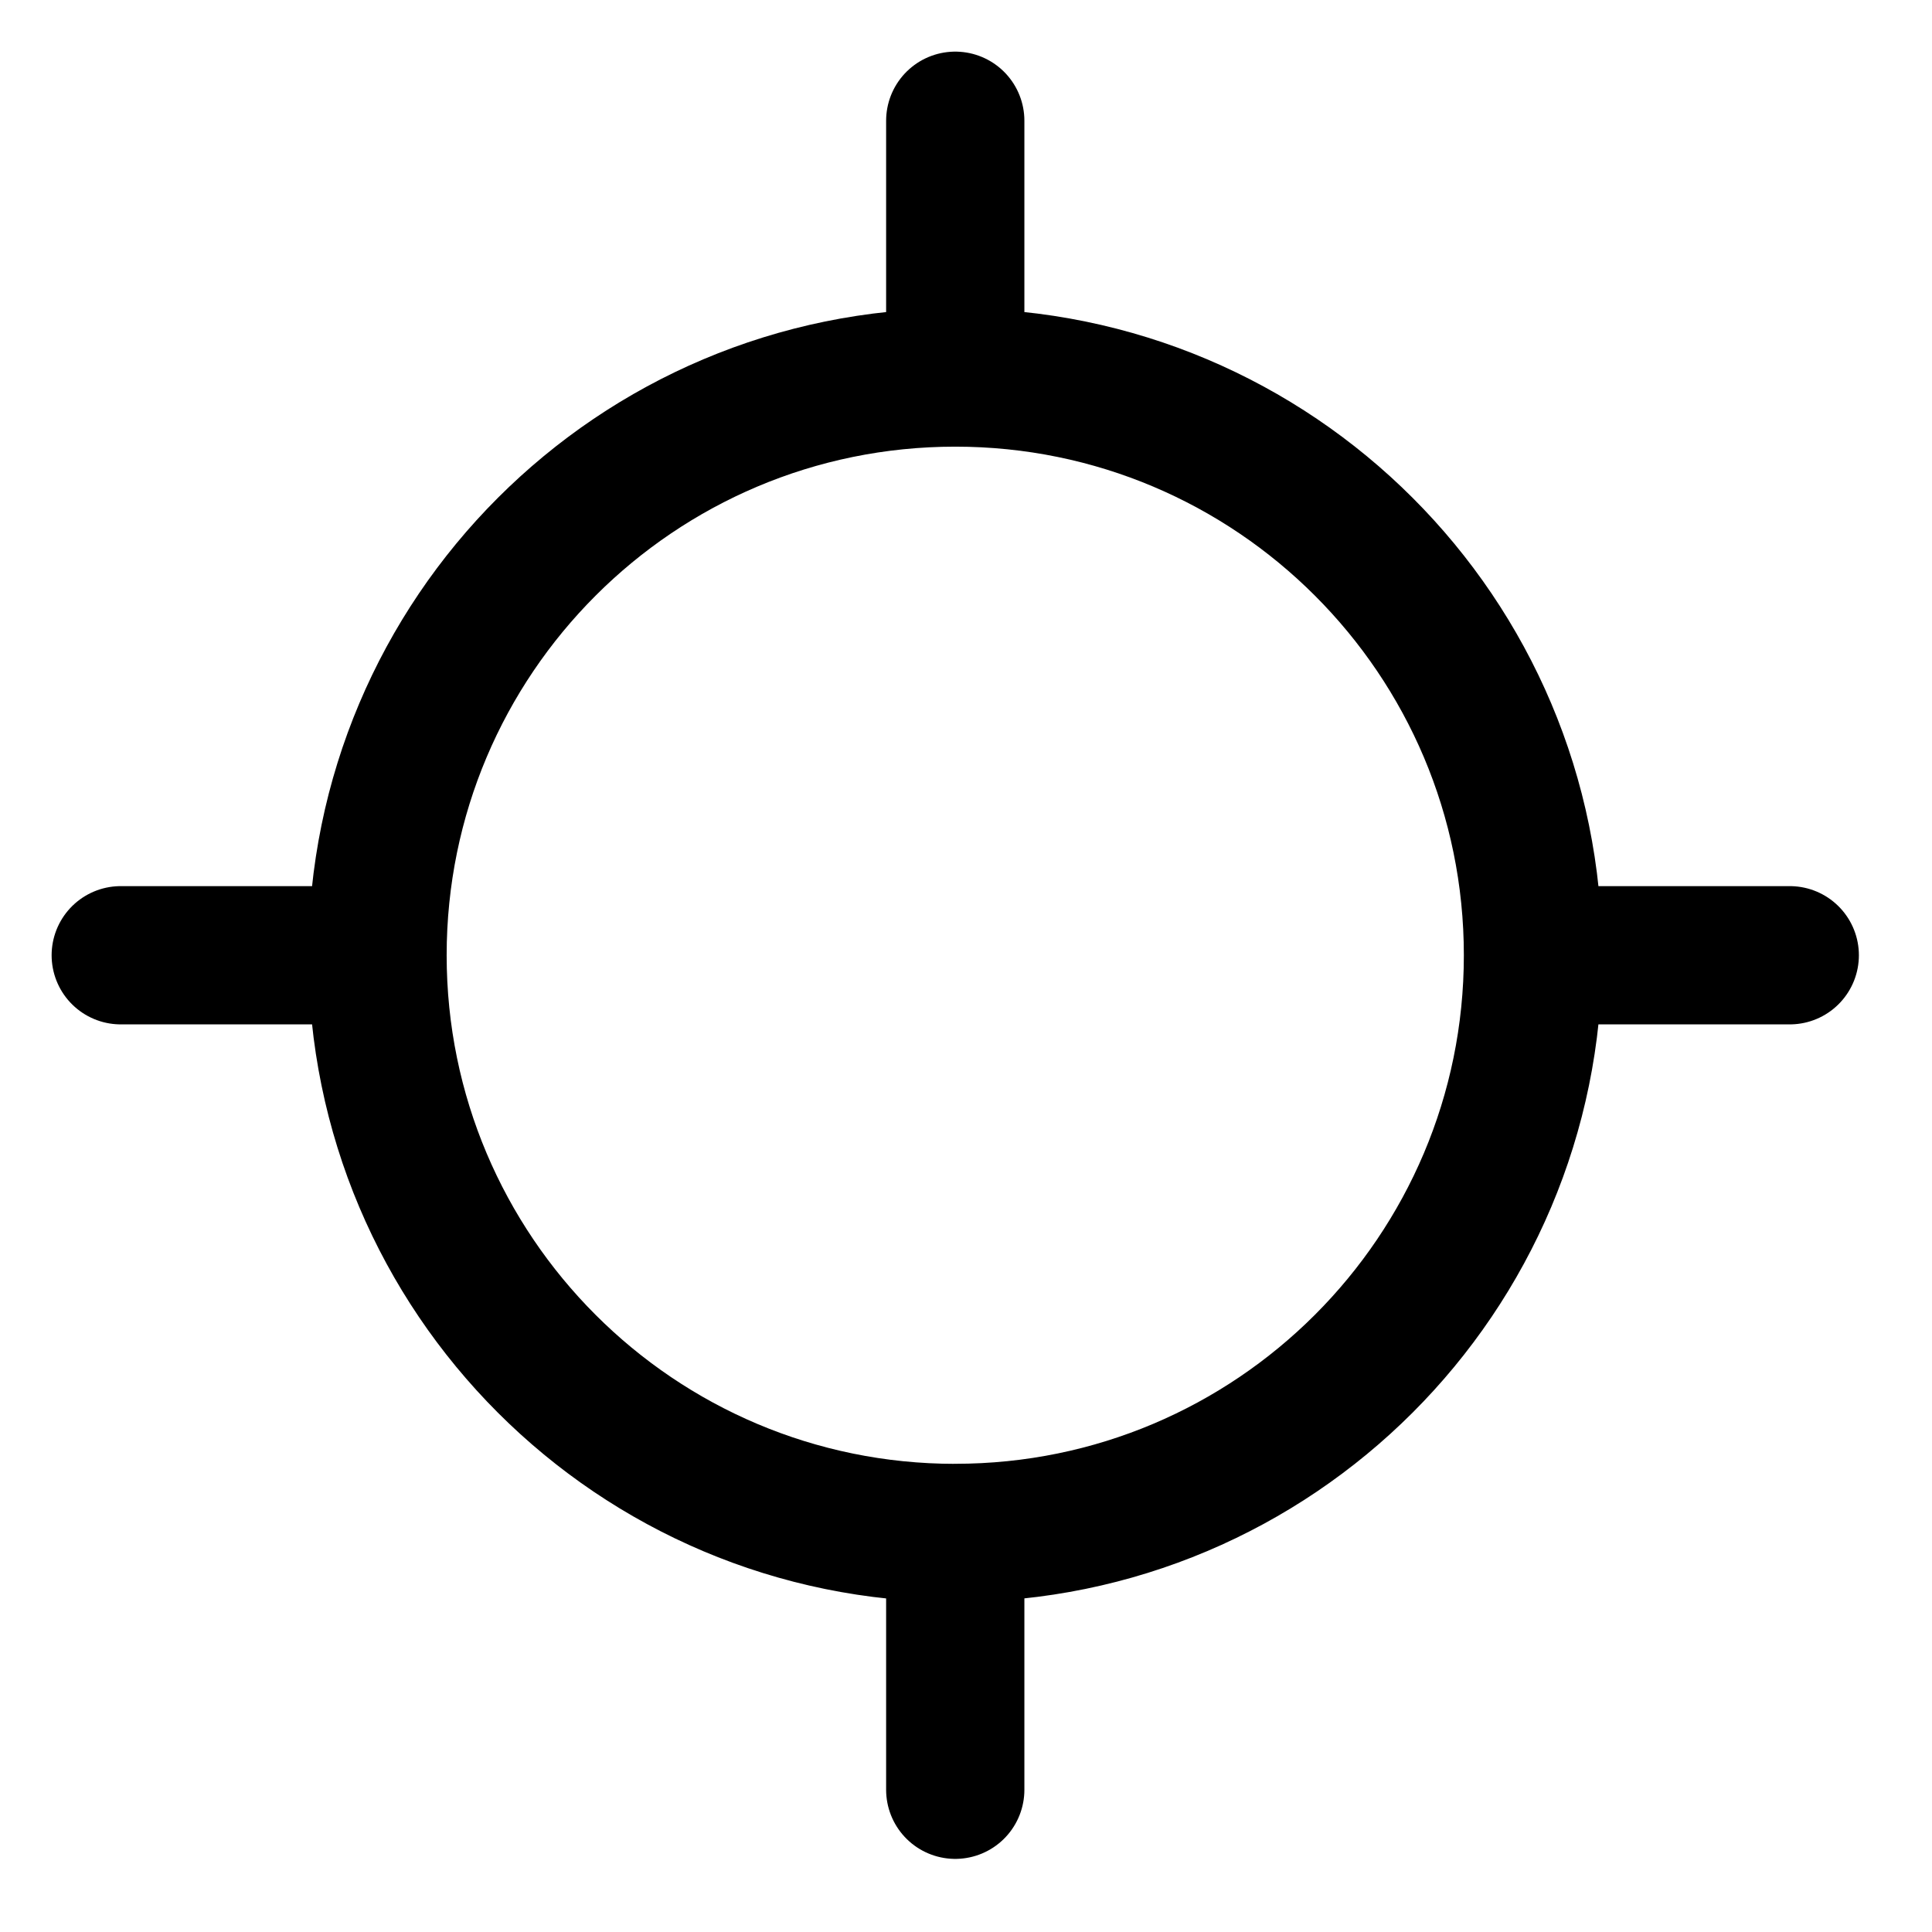
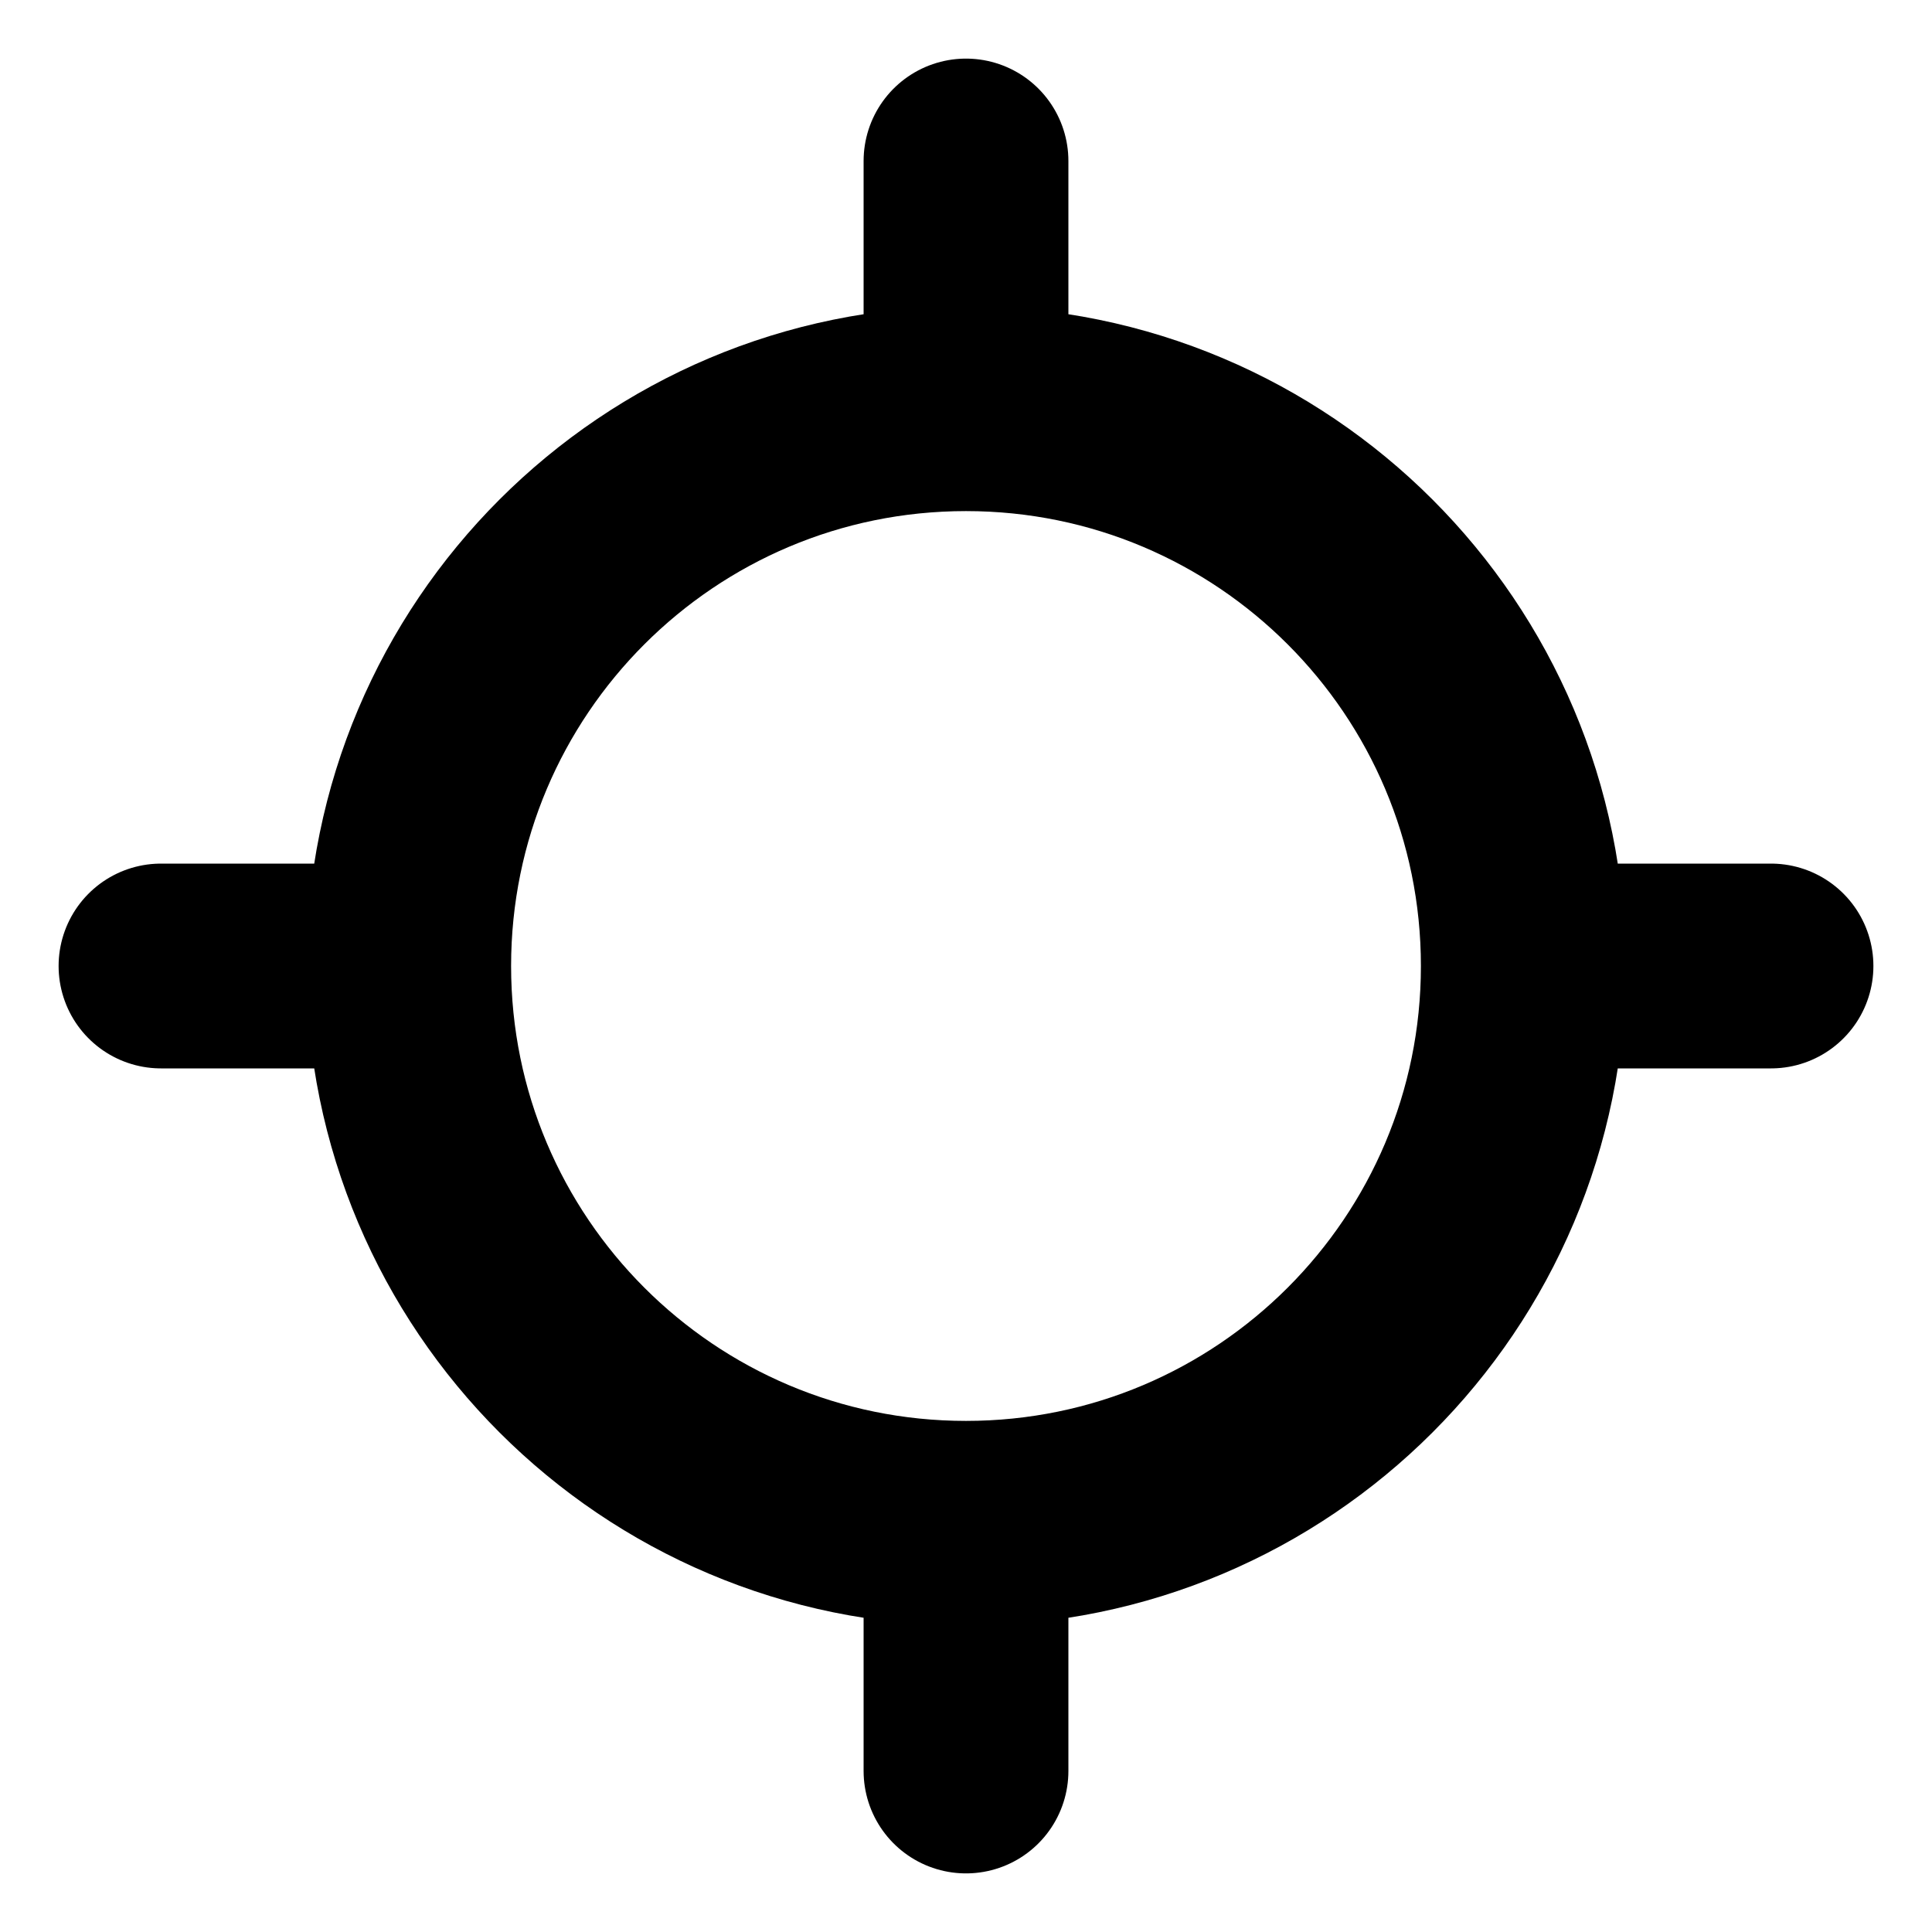
- <svg xmlns="http://www.w3.org/2000/svg" viewBox="0 0 32 32">
-   <g stroke="currentColor" stroke-width="2.29" fill="none" fill-rule="evenodd" stroke-linecap="round" stroke-linejoin="round">
-     <path d="M15.822 25.39a9.569 9.569 0 0 0 9.569-9.568 9.569 9.569 0 1 0-9.569 9.569ZM15.822 6.253V2M15.822 29.644v-4.253M25.391 15.822h4.253M2 15.822h4.253" />
+ <svg xmlns="http://www.w3.org/2000/svg" viewBox="0 0 24 24">
+   <g stroke="currentColor" stroke-width="2.544" fill="none" fill-rule="evenodd" stroke-linecap="round" stroke-linejoin="round">
+     <path d="M12 18.923a6.923 6.923 0 1 0 0-13.846 6.923 6.923 0 0 0 0 13.846ZM12 5.077V2M12 22v-3.077M18.923 12H22M2 12h3.077" />
  </g>
</svg>
